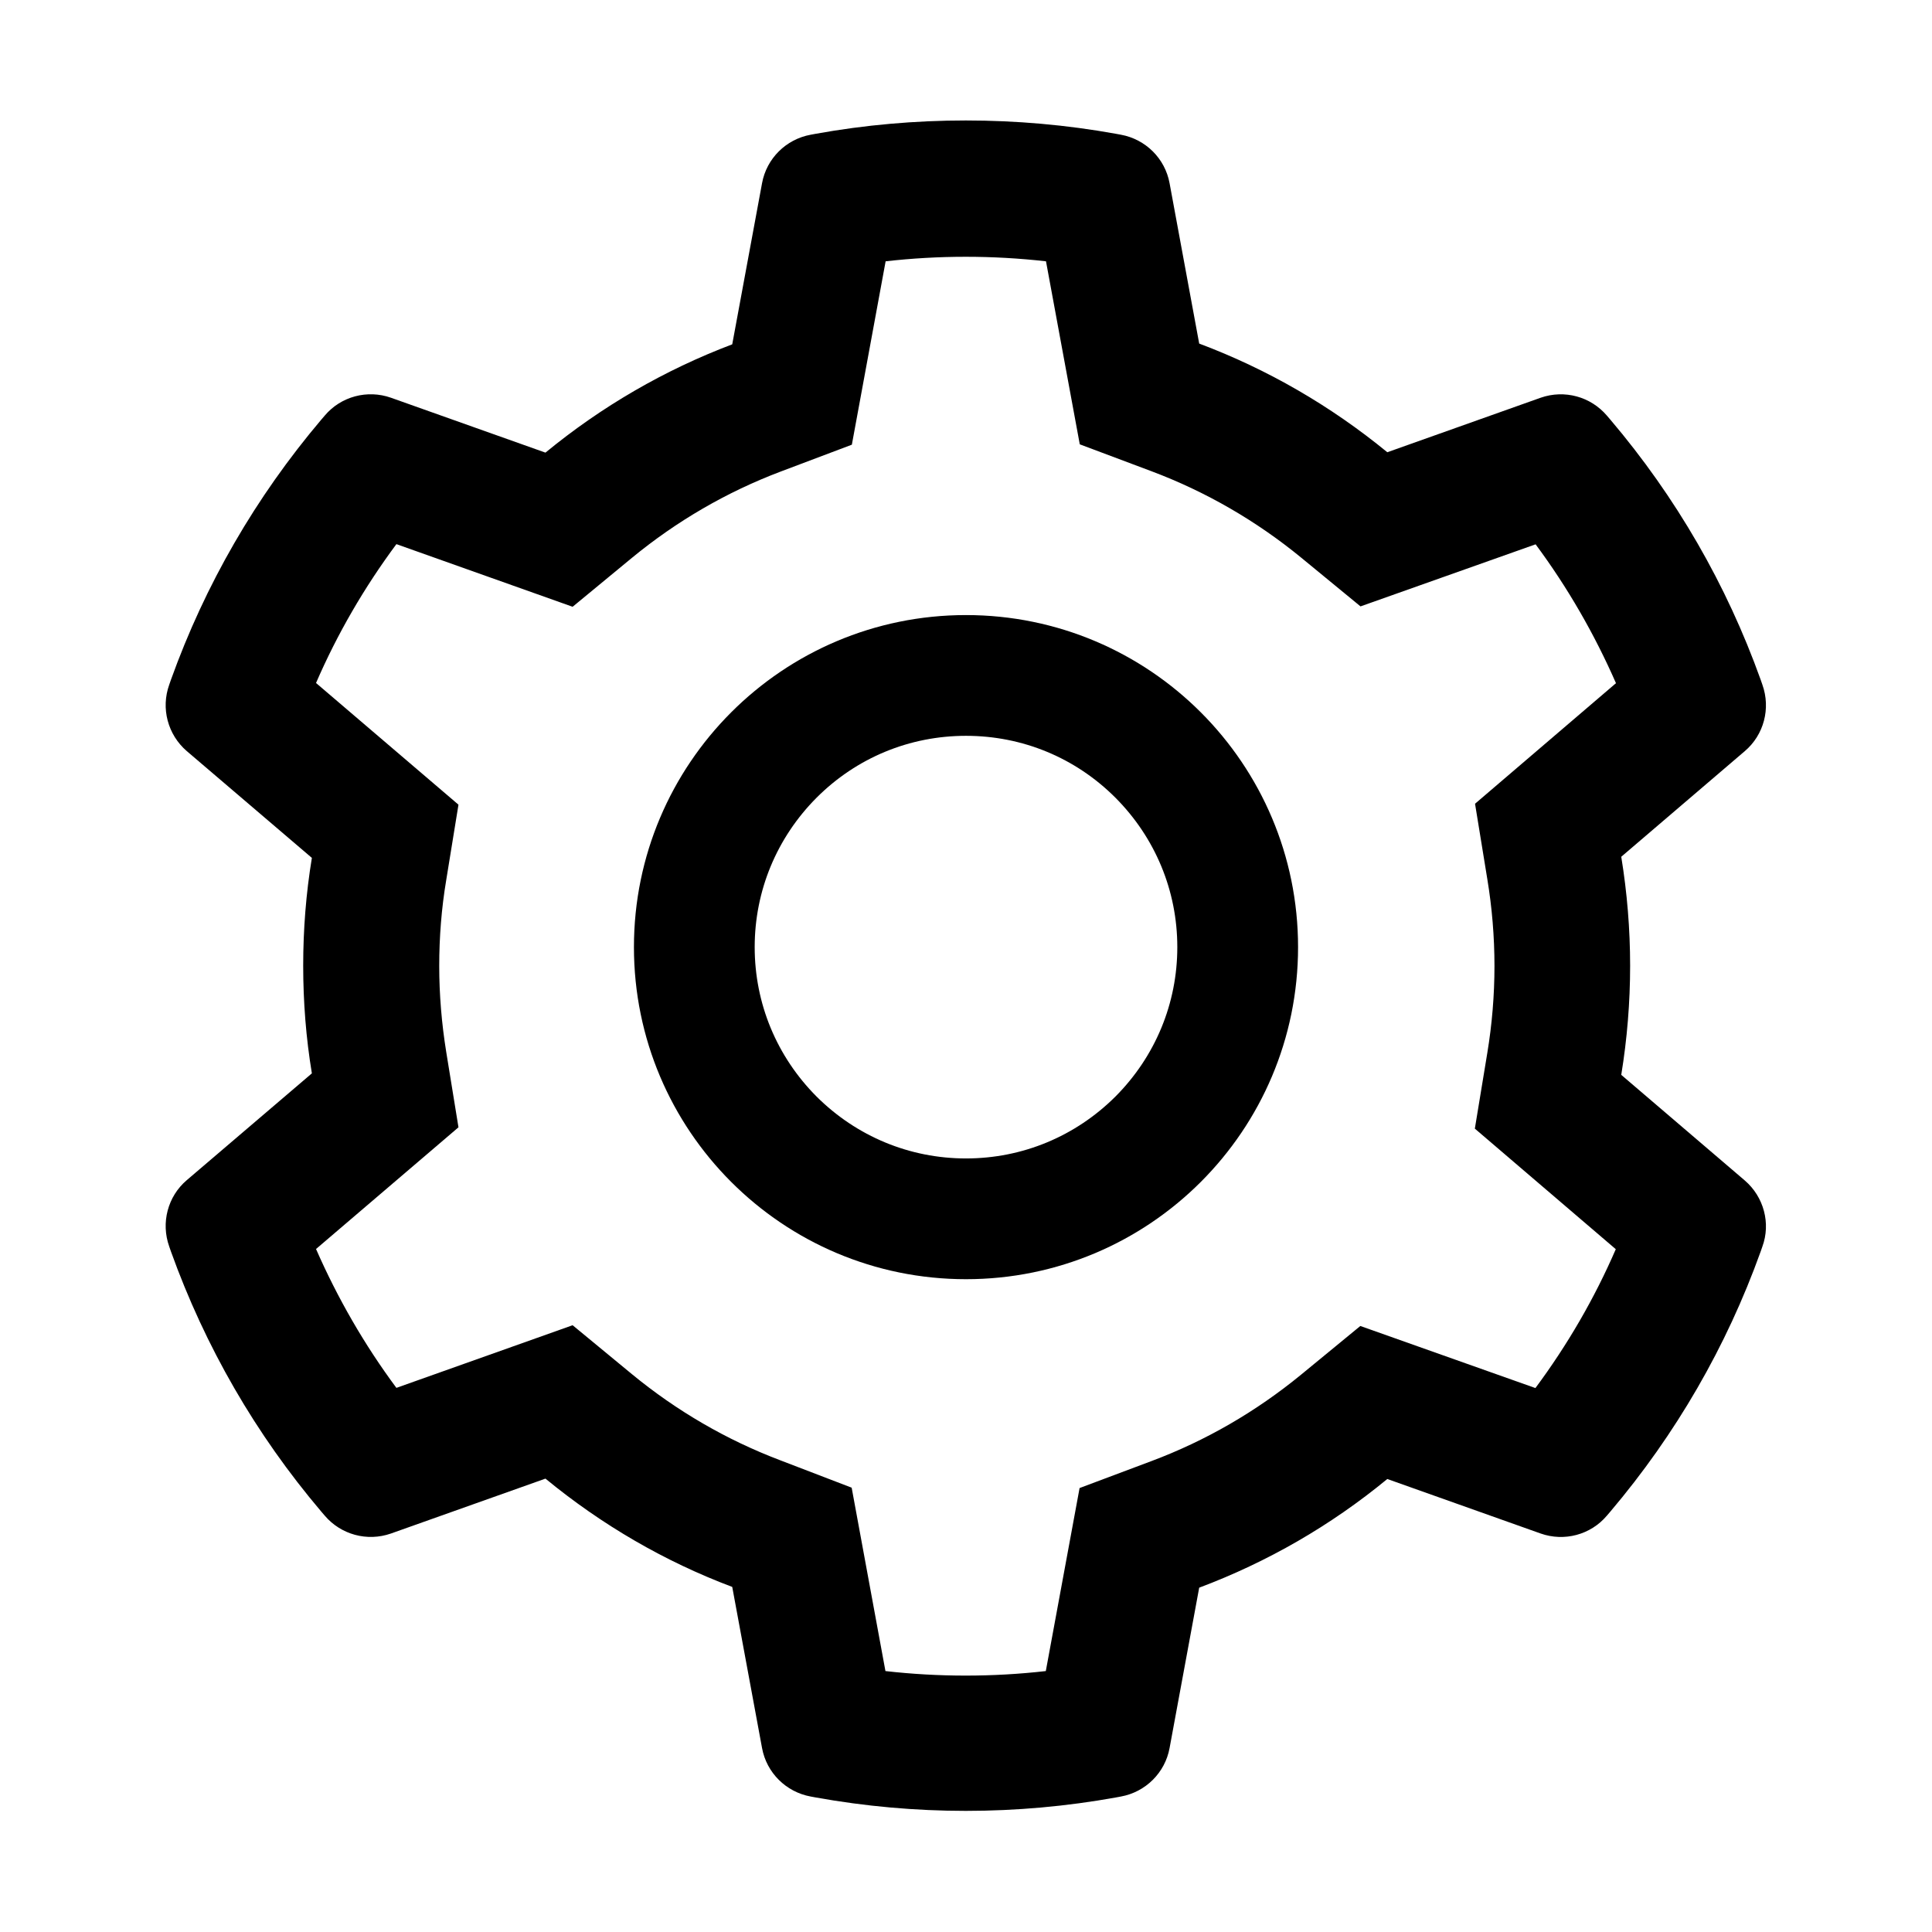
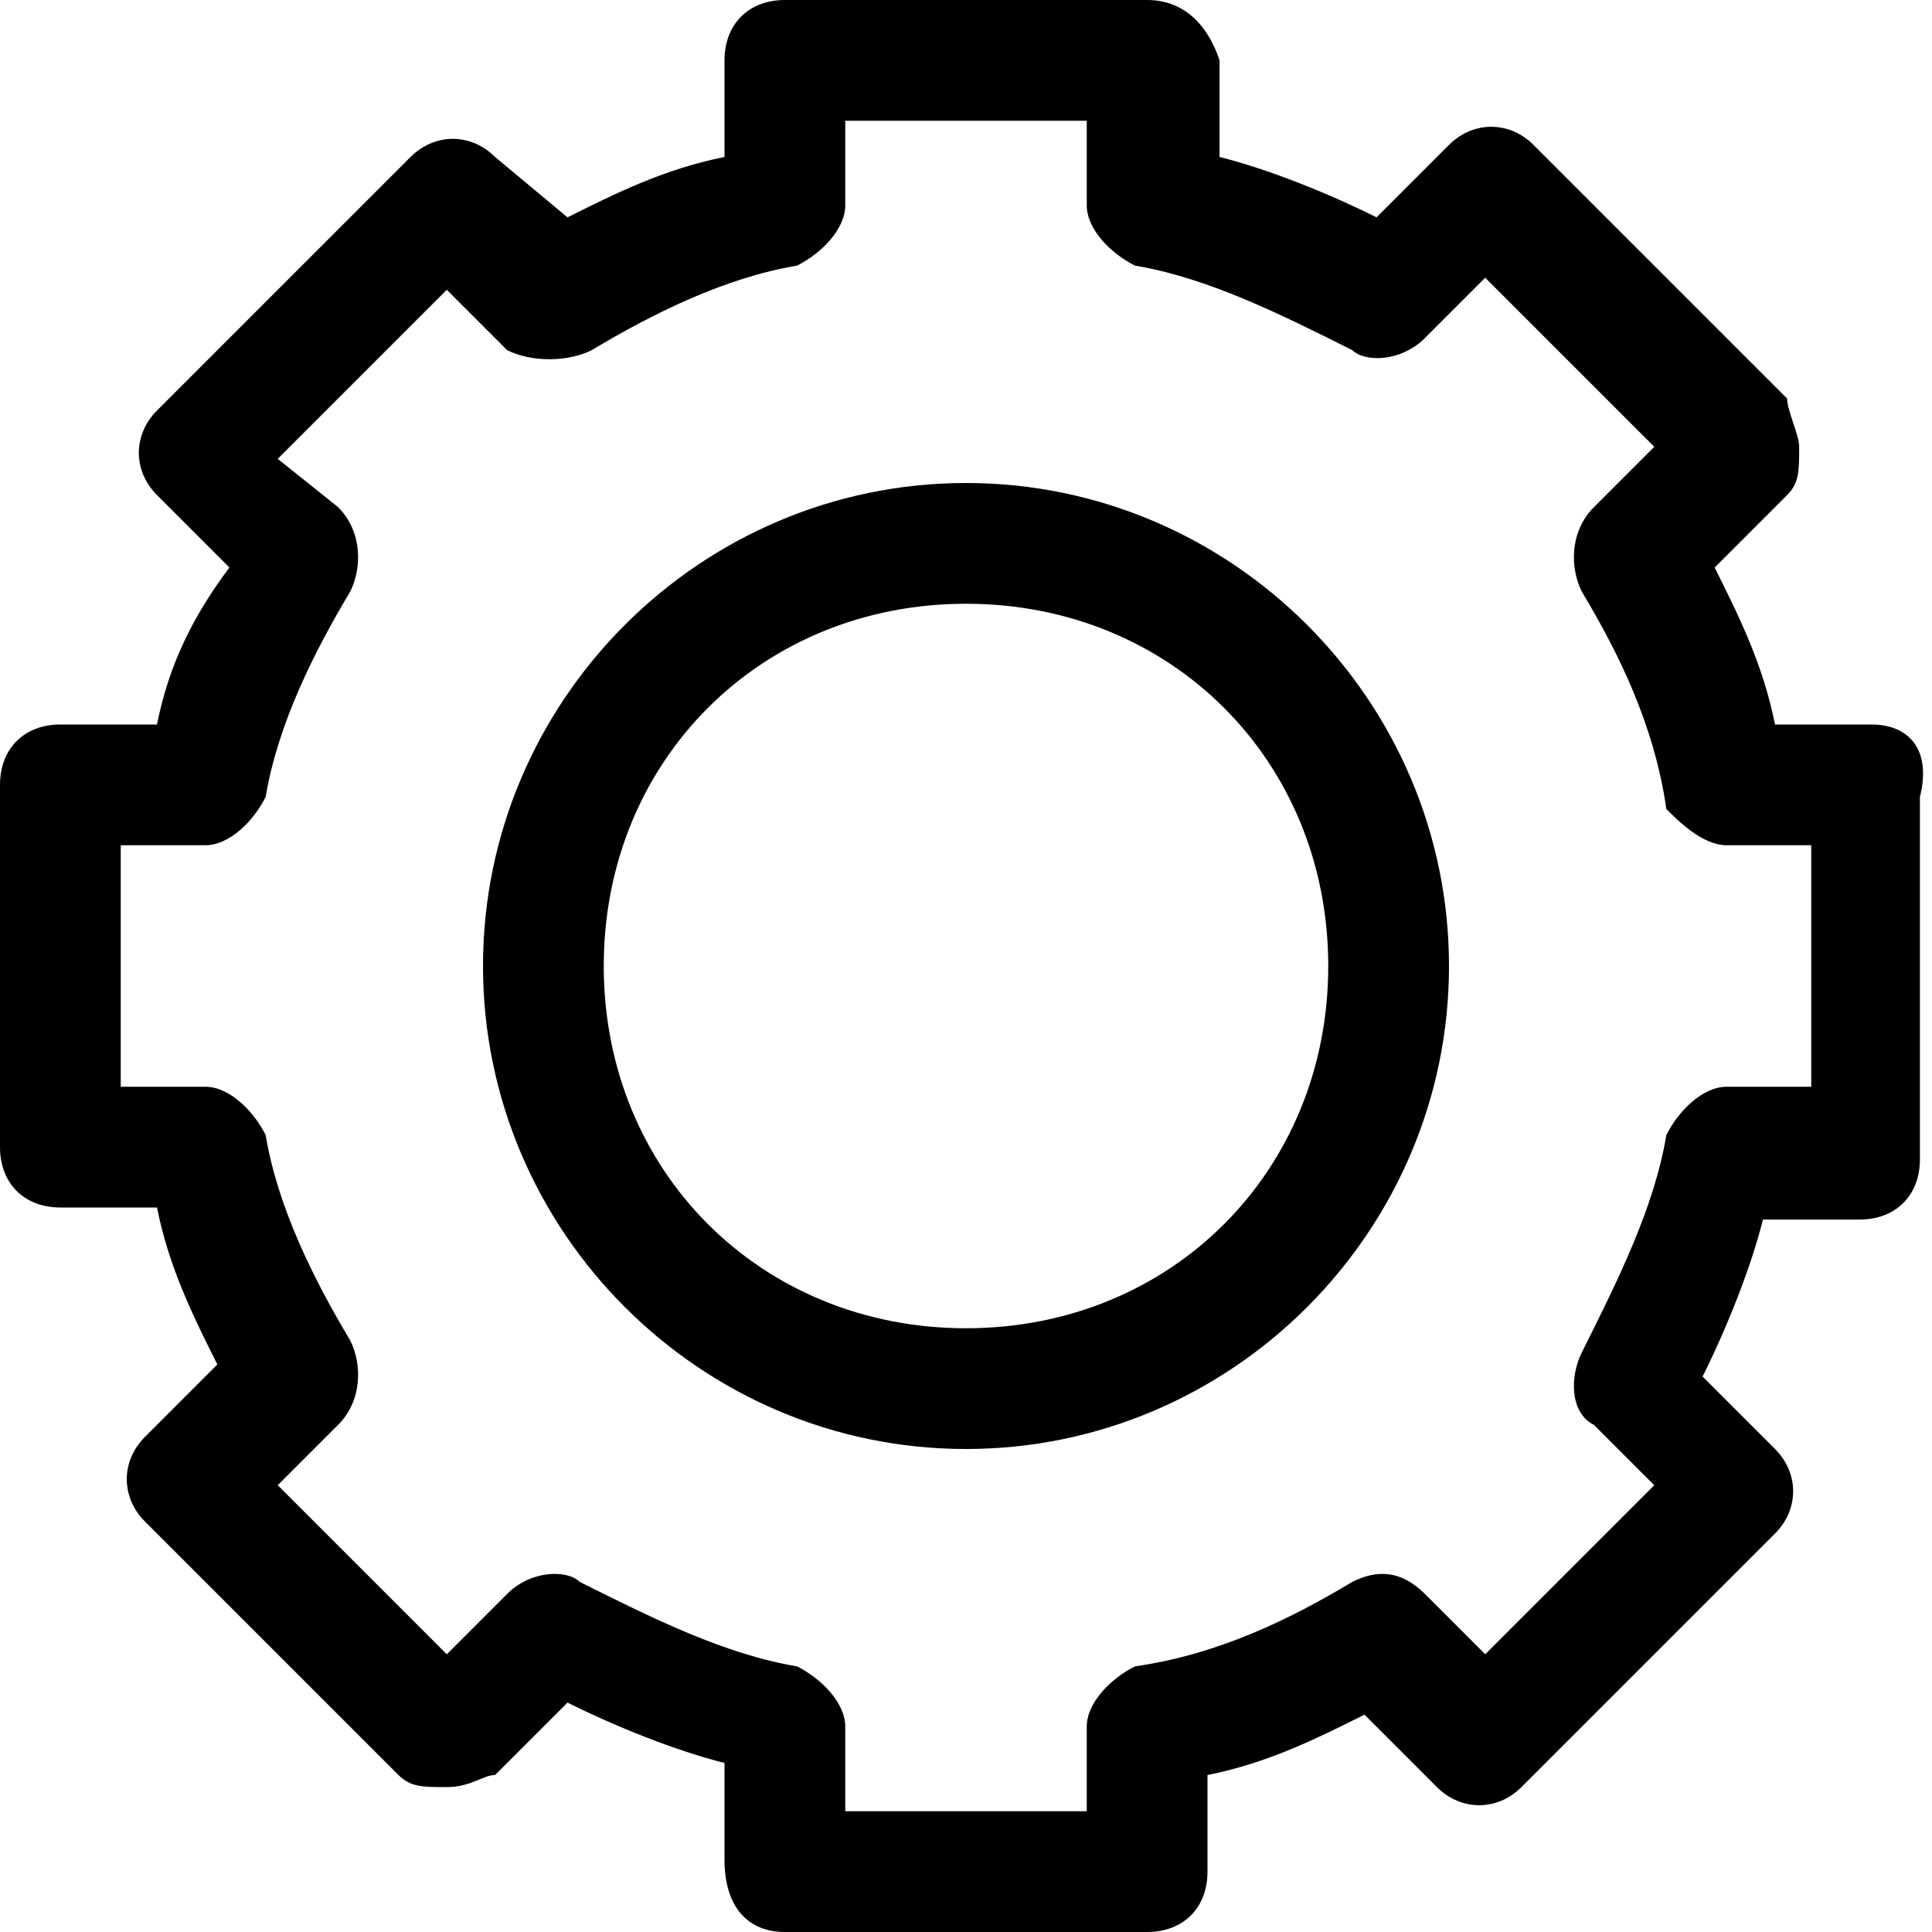
- <svg xmlns="http://www.w3.org/2000/svg" t="1673602026466" class="icon" viewBox="0 0 1024 1024" version="1.1" p-id="15303" width="200" height="200">
-   <path d="M924.8 625.7l-65.5-56c3.1-19 4.7-38.4 4.7-57.8s-1.6-38.8-4.7-57.8l65.5-56c10.1-8.6 13.8-22.6 9.3-35.2l-0.9-2.6c-18.1-50.5-44.9-96.9-79.7-137.9l-1.8-2.1c-8.6-10.1-22.5-13.9-35.1-9.5l-81.3 28.9c-30-24.6-63.5-44-99.7-57.6l-15.7-85c-2.4-13.1-12.7-23.3-25.8-25.7l-2.7-0.5c-52.1-9.4-106.9-9.4-159 0l-2.7 0.5c-13.1 2.4-23.4 12.6-25.8 25.7l-15.8 85.4c-35.9 13.6-69.2 32.9-99 57.4l-81.9-29.1c-12.5-4.4-26.5-0.7-35.1 9.5l-1.8 2.1c-34.8 41.1-61.6 87.5-79.7 137.9l-0.9 2.6c-4.5 12.5-0.8 26.5 9.3 35.2l66.3 56.6c-3.1 18.8-4.6 38-4.6 57.1 0 19.2 1.5 38.4 4.6 57.1L99 625.5c-10.1 8.6-13.8 22.6-9.3 35.2l0.9 2.6c18.1 50.4 44.9 96.9 79.7 137.9l1.8 2.1c8.6 10.1 22.5 13.9 35.1 9.5l81.9-29.1c29.8 24.5 63.1 43.9 99 57.4l15.8 85.4c2.4 13.1 12.7 23.3 25.8 25.7l2.7 0.5c26.1 4.7 52.8 7.1 79.5 7.1 26.7 0 53.5-2.4 79.5-7.1l2.7-0.5c13.1-2.4 23.4-12.6 25.8-25.7l15.7-85c36.2-13.6 69.7-32.9 99.7-57.6l81.3 28.9c12.5 4.4 26.5 0.7 35.1-9.5l1.8-2.1c34.8-41.1 61.6-87.5 79.7-137.9l0.9-2.6c4.5-12.3 0.8-26.3-9.3-35zM788.3 465.9c2.5 15.1 3.8 30.6 3.8 46.1s-1.3 31-3.8 46.1l-6.6 40.1 74.7 63.9c-11.3 26.1-25.6 50.7-42.6 73.6L721 702.8l-31.4 25.8c-23.9 19.6-50.5 35-79.3 45.8l-38.1 14.3-17.9 97c-28.1 3.2-56.8 3.2-85 0l-17.9-97.2-37.8-14.5c-28.5-10.8-55-26.2-78.7-45.7l-31.4-25.9-93.4 33.2c-17-22.9-31.2-47.6-42.6-73.6l75.5-64.5-6.5-40c-2.4-14.9-3.7-30.3-3.7-45.5 0-15.3 1.2-30.6 3.7-45.5l6.5-40-75.5-64.5c11.3-26.1 25.6-50.7 42.6-73.6l93.4 33.2 31.4-25.9c23.7-19.5 50.2-34.9 78.7-45.7l37.9-14.3 17.9-97.2c28.1-3.2 56.8-3.2 85 0l17.9 97 38.1 14.3c28.7 10.8 55.4 26.2 79.3 45.8l31.4 25.8 92.8-32.9c17 22.9 31.2 47.6 42.6 73.6L781.8 426l6.5 39.9z" p-id="15304" />
-   <path d="M512 326c-97.2 0-176 78.8-176 176s78.8 176 176 176 176-78.8 176-176-78.8-176-176-176z m79.2 255.2C570 602.3 541.9 614 512 614c-29.9 0-58-11.7-79.2-32.8C411.7 560 400 531.9 400 502c0-29.9 11.7-58 32.8-79.2C454 401.6 482.1 390 512 390c29.9 0 58 11.6 79.2 32.8C612.3 444 624 472.1 624 502c0 29.9-11.7 58-32.8 79.2z" p-id="15305" />
+ <svg xmlns="http://www.w3.org/2000/svg" t="1779957357664" class="icon" viewBox="0 0 1024 1024" version="1.1" p-id="5633" width="200" height="200">
+   <path d="M992 384h-51.2c-6.4-32-19.2-57.6-32-83.2l38.4-38.4c6.4-6.4 6.4-12.8 6.4-25.6 0-6.4-6.4-19.2-6.4-25.6l-134.4-134.4c-12.8-12.8-32-12.8-44.8 0l-38.4 38.4c-25.6-12.8-57.6-25.6-83.2-32V32C640 12.8 627.2 0 608 0h-192c-19.2 0-32 12.8-32 32v51.2c-32 6.4-57.6 19.2-83.2 32l-38.4-32c-12.8-12.8-32-12.8-44.8 0L83.2 217.6c-12.8 12.8-12.8 32 0 44.8l38.4 38.4c-19.2 25.6-32 51.2-38.4 83.2H32c-19.2 0-32 12.8-32 32v192c0 19.2 12.8 32 32 32h51.2c6.4 32 19.2 57.6 32 83.2l-38.4 38.4c-12.8 12.8-12.8 32 0 44.8l134.4 134.4c6.4 6.4 12.8 6.4 25.6 6.4s19.2-6.4 25.6-6.4l38.4-38.4c25.6 12.8 57.6 25.6 83.2 32v51.2c0 25.6 12.8 38.4 32 38.4h192c19.2 0 32-12.8 32-32v-51.2c32-6.4 57.6-19.2 83.2-32l38.4 38.4c12.8 12.8 32 12.8 44.8 0l134.4-134.4c12.8-12.8 12.8-32 0-44.8l-38.4-38.4c12.8-25.6 25.6-57.6 32-83.2h51.2c19.2 0 32-12.8 32-32v-192c6.4-25.6-6.4-38.4-25.6-38.4zM960 576h-44.8c-12.8 0-25.6 12.8-32 25.6-6.4 38.4-25.6 76.8-44.8 115.2-6.4 12.8-6.4 32 6.4 38.4l32 32-89.6 89.6-32-32c-12.8-12.8-25.6-12.8-38.4-6.4-32 19.2-70.4 38.4-115.2 44.8-12.8 6.4-25.6 19.2-25.6 32v44.8H448v-44.8c0-12.8-12.8-25.6-25.6-32-38.4-6.4-76.8-25.6-115.2-44.8-6.4-6.4-25.6-6.4-38.4 6.4l-32 32-89.6-89.6 32-32c12.8-12.8 12.8-32 6.4-44.8-19.2-32-38.4-70.4-44.8-108.8-6.4-12.8-19.2-25.6-32-25.6H64V448h44.8c12.8 0 25.6-12.8 32-25.6 6.4-38.4 25.6-76.8 44.8-108.8 6.4-12.8 6.4-32-6.4-44.8l-32-25.6 89.6-89.6 32 32c12.8 6.4 32 6.4 44.8 0 32-19.2 70.4-38.4 108.8-44.8 12.8-6.4 25.6-19.2 25.6-32V64h128v44.8c0 12.8 12.8 25.6 25.6 32 38.4 6.4 76.8 25.6 115.2 44.8 6.4 6.4 25.6 6.4 38.4-6.4l32-32 89.6 89.6-32 32c-12.8 12.8-12.8 32-6.4 44.8 19.2 32 38.4 70.4 44.8 115.2 6.4 6.4 19.2 19.2 32 19.2h44.8v128z" p-id="5634" />
+   <path d="M512 256C371.2 256 256 371.2 256 512s115.2 256 256 256 256-115.2 256-256-115.2-256-256-256z m0 448c-108.8 0-192-83.2-192-192s83.2-192 192-192 192 83.2 192 192-83.2 192-192 192z" p-id="5635" />
</svg>
